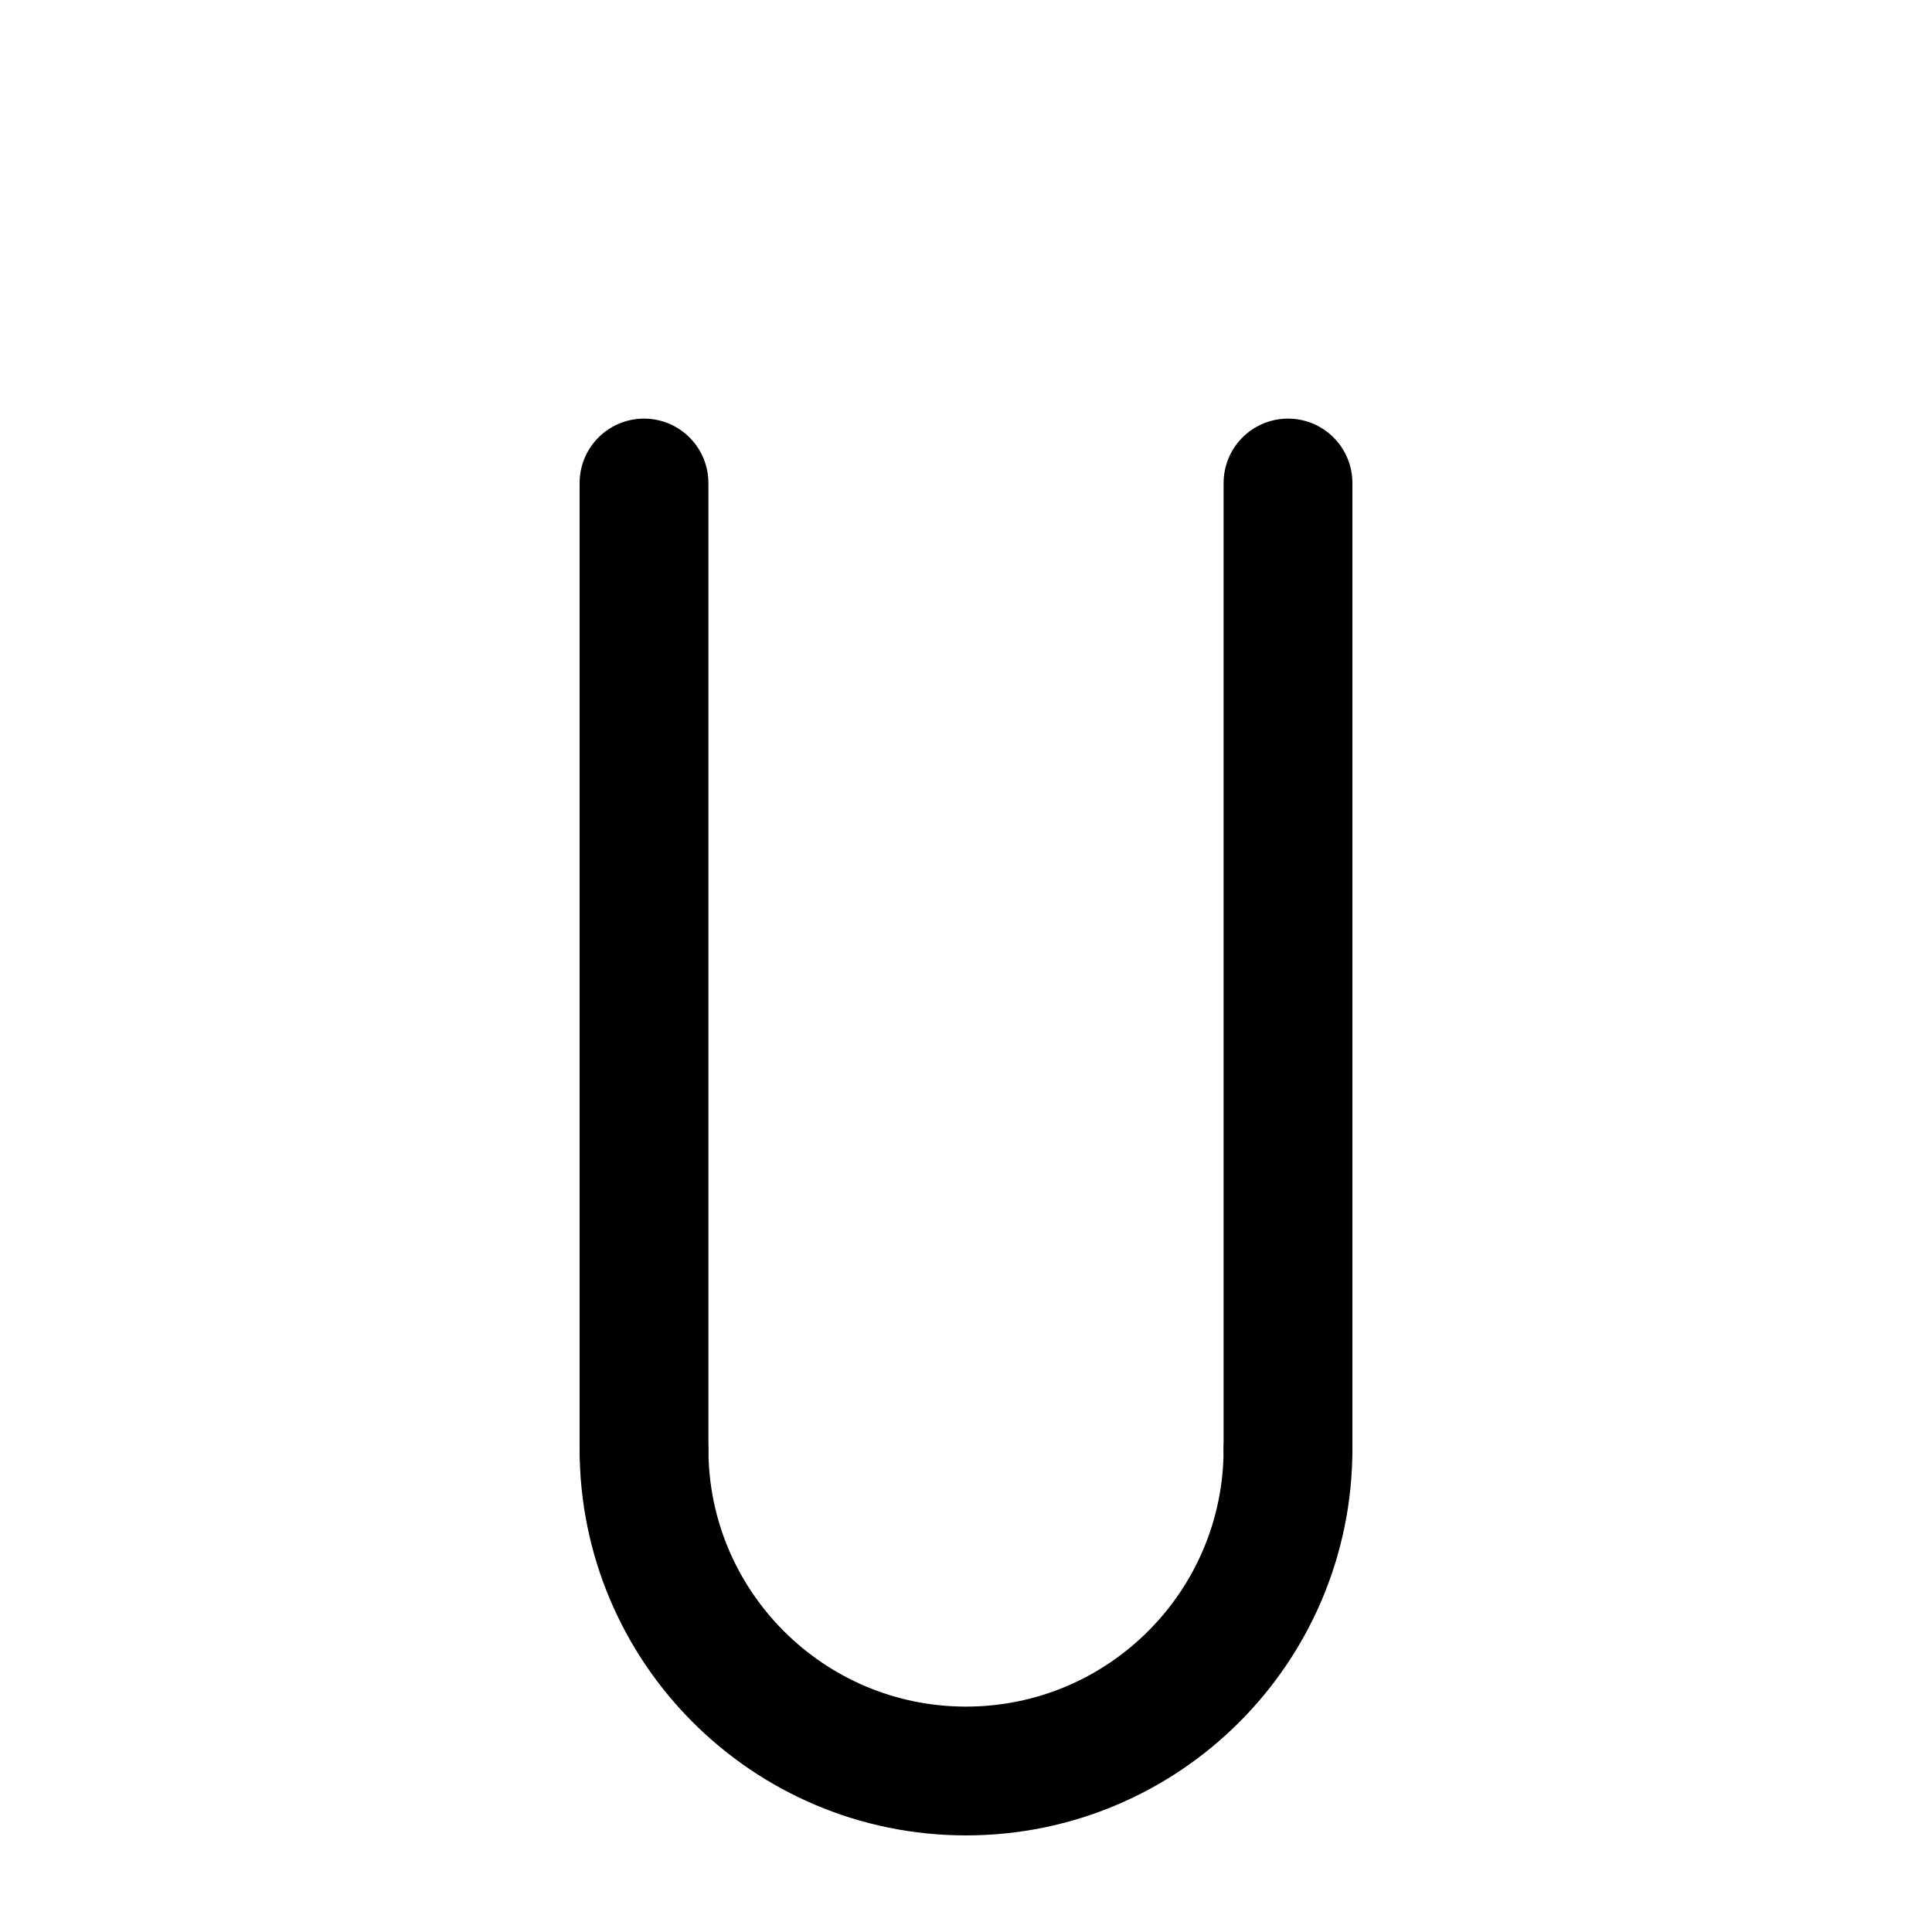
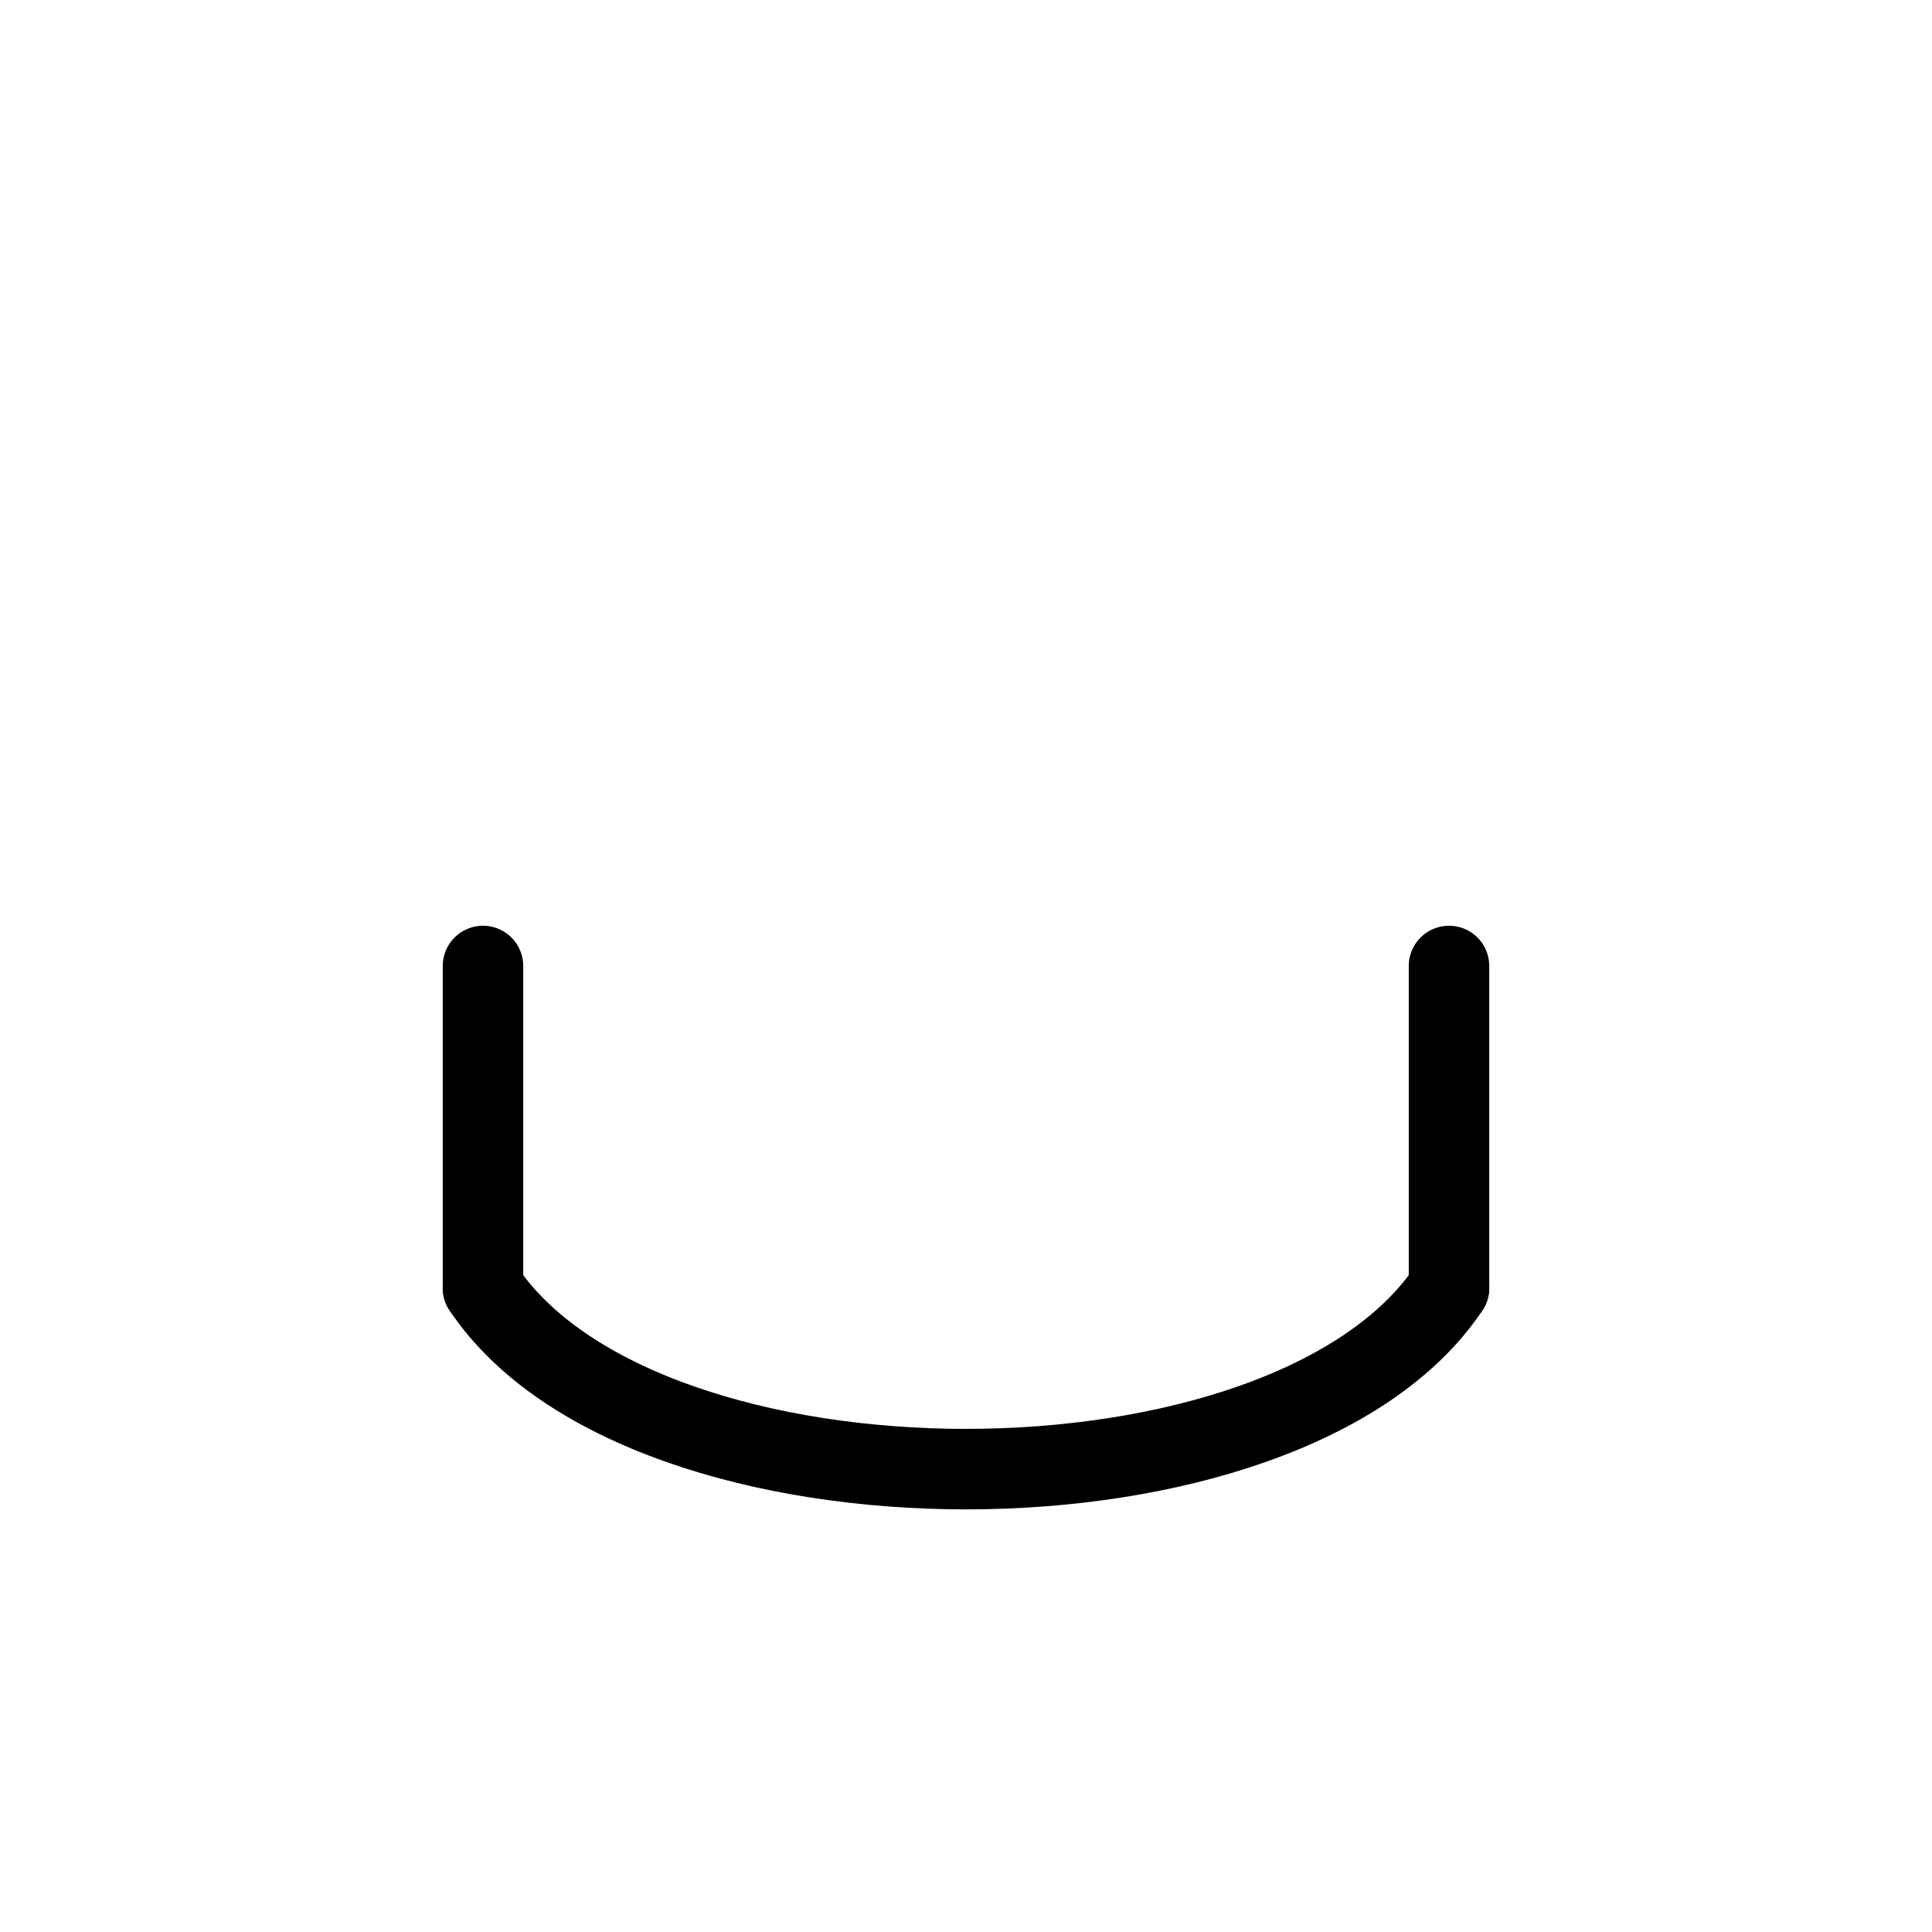
- <svg xmlns="http://www.w3.org/2000/svg" width="240" height="240" viewBox="0 0 240 240">
-   <g fill="none" stroke="#000" stroke-width="16" stroke-linecap="round" stroke-linejoin="round">
-     <path d="M 80.000 60.000 L 80.000 180.000" />
-     <path d="M 80.000 180.000 A 40.000 40.000 0 0 0 160.000 180.000" />
-     <path d="M 160.000 180.000 L 160.000 60.000" />
+ <svg xmlns="http://www.w3.org/2000/svg" viewBox="0 0 240 240" width="240" height="240">
+   <g fill="none" stroke="#000" stroke-width="10" stroke-linecap="round" stroke-linejoin="round">
+     <path d="M 60.00 120.00 L 60.00 160.00" />
+     <path d="M 60.00 160.00 C 80.00 190.00, 160.00 190.00, 180.00 160.00" />
+     <path d="M 180.00 160.00 L 180.00 120.00" />
  </g>
</svg>
